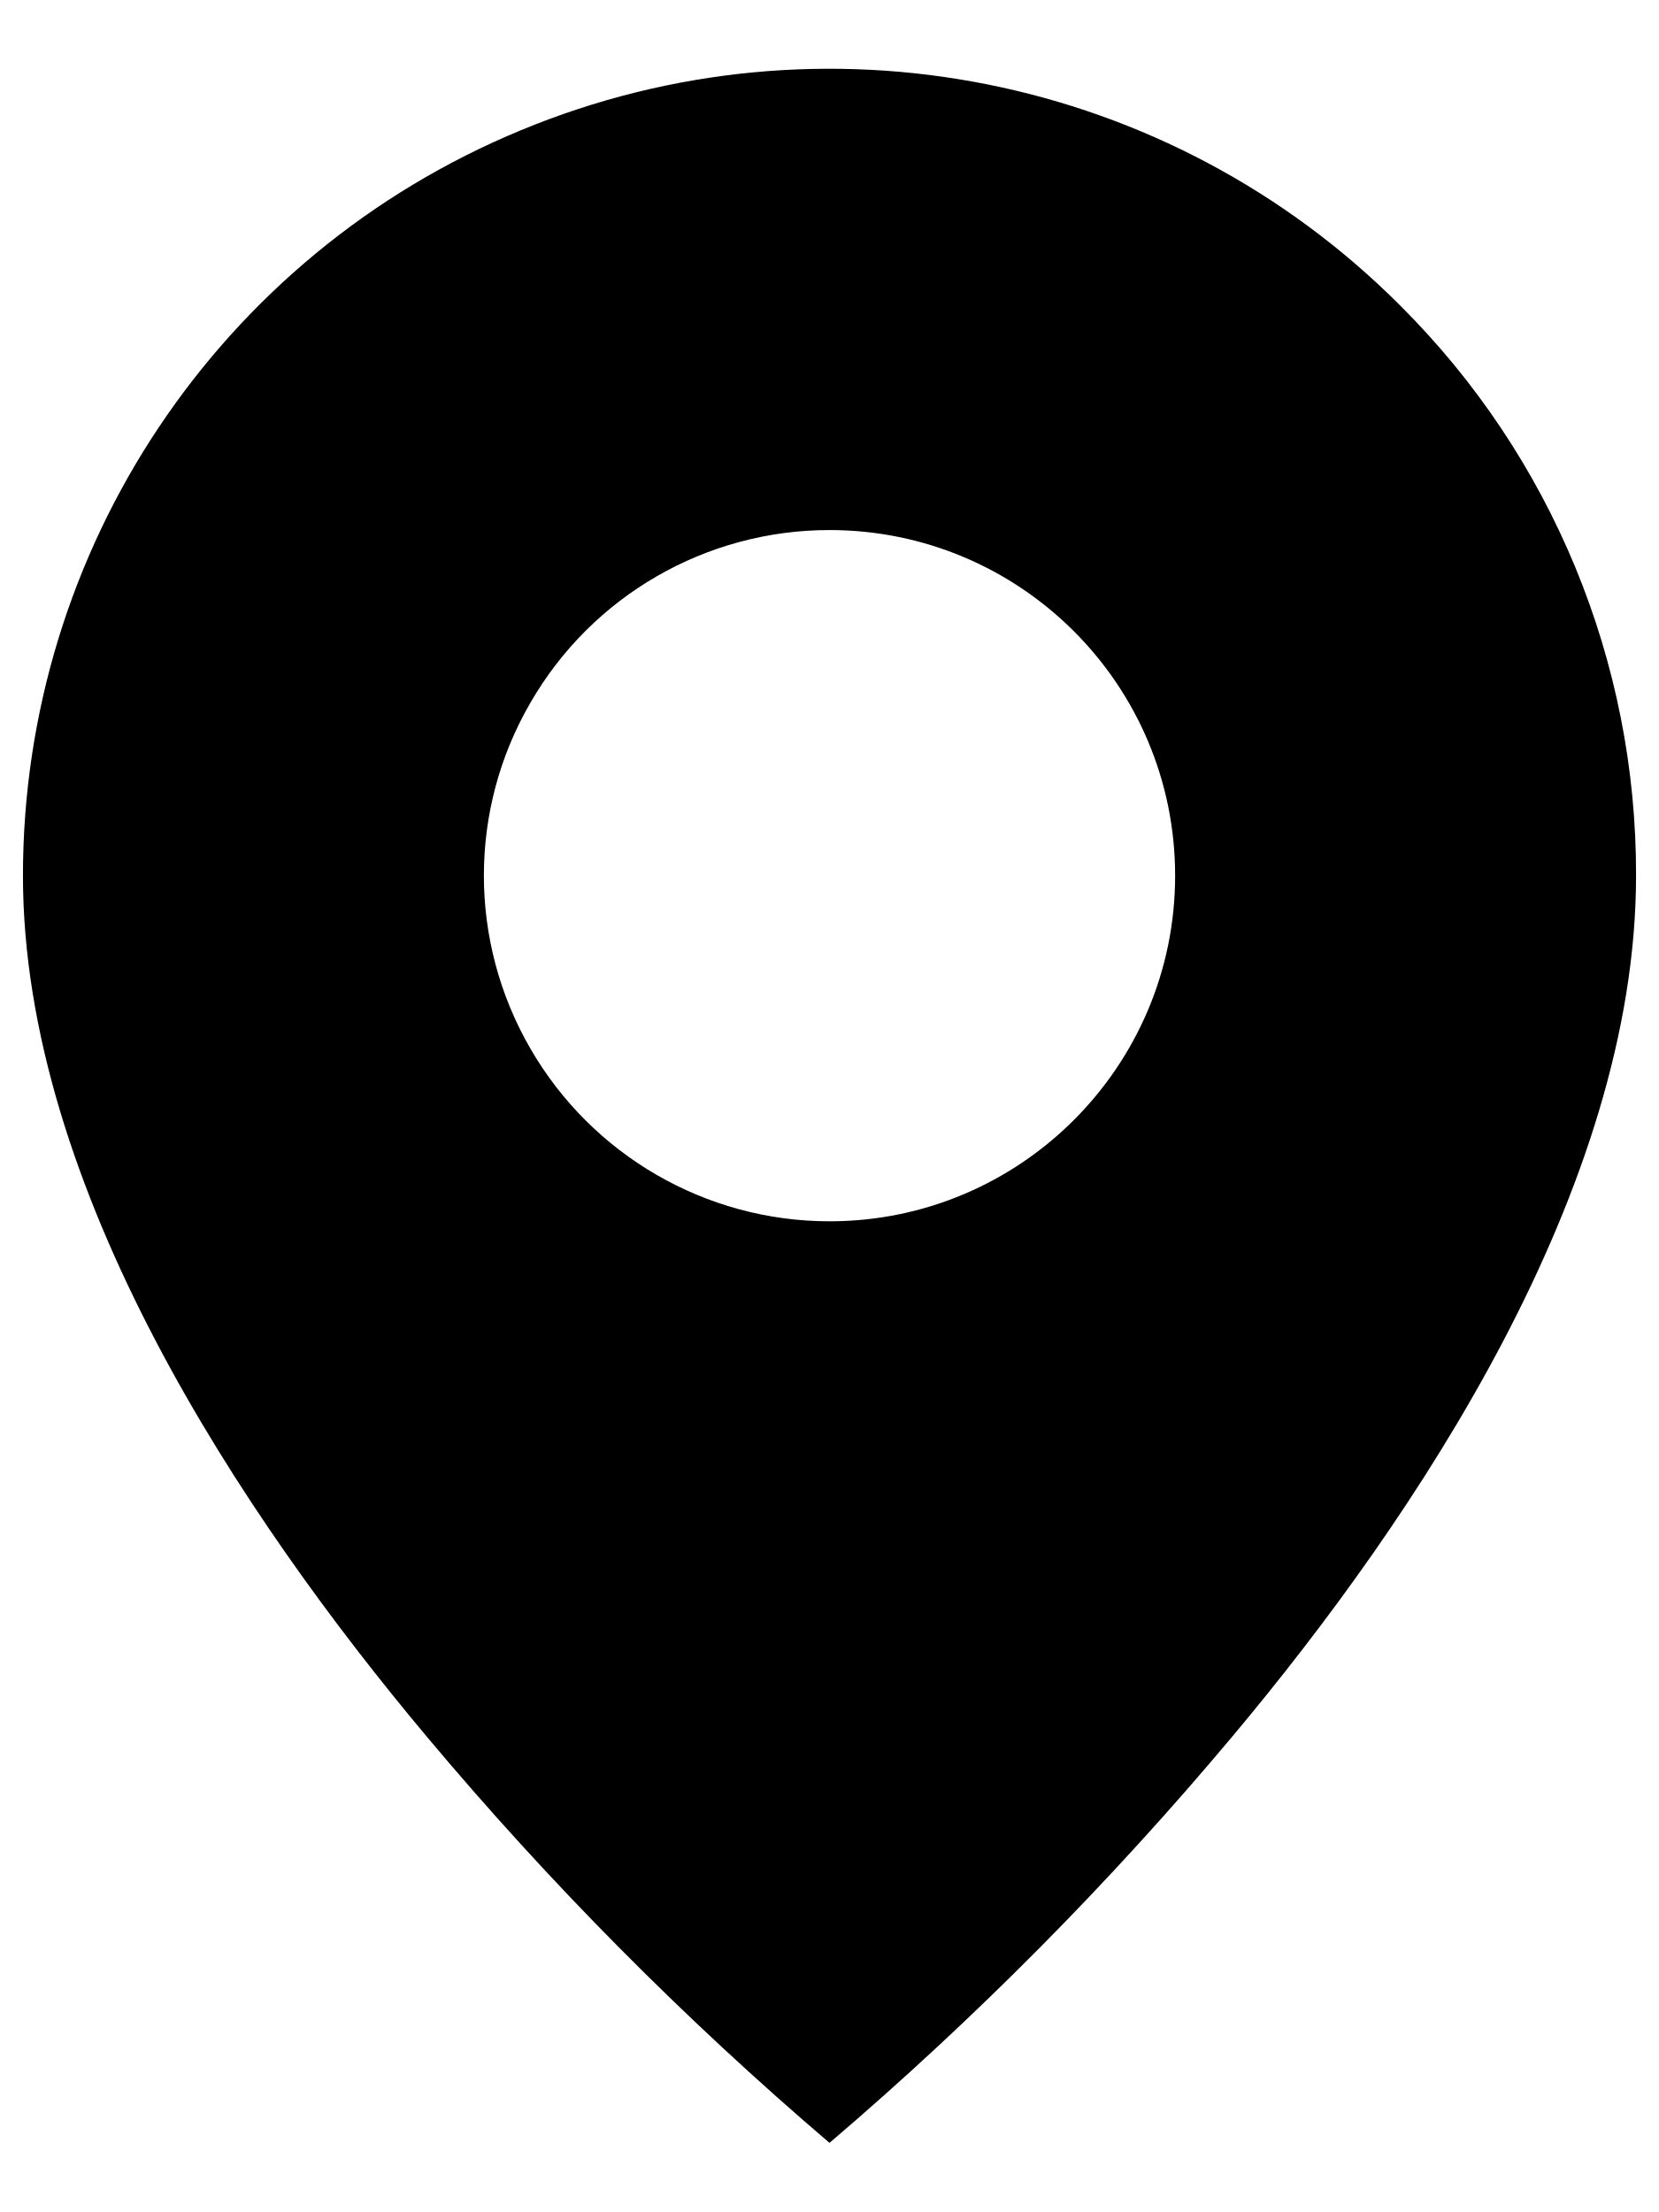
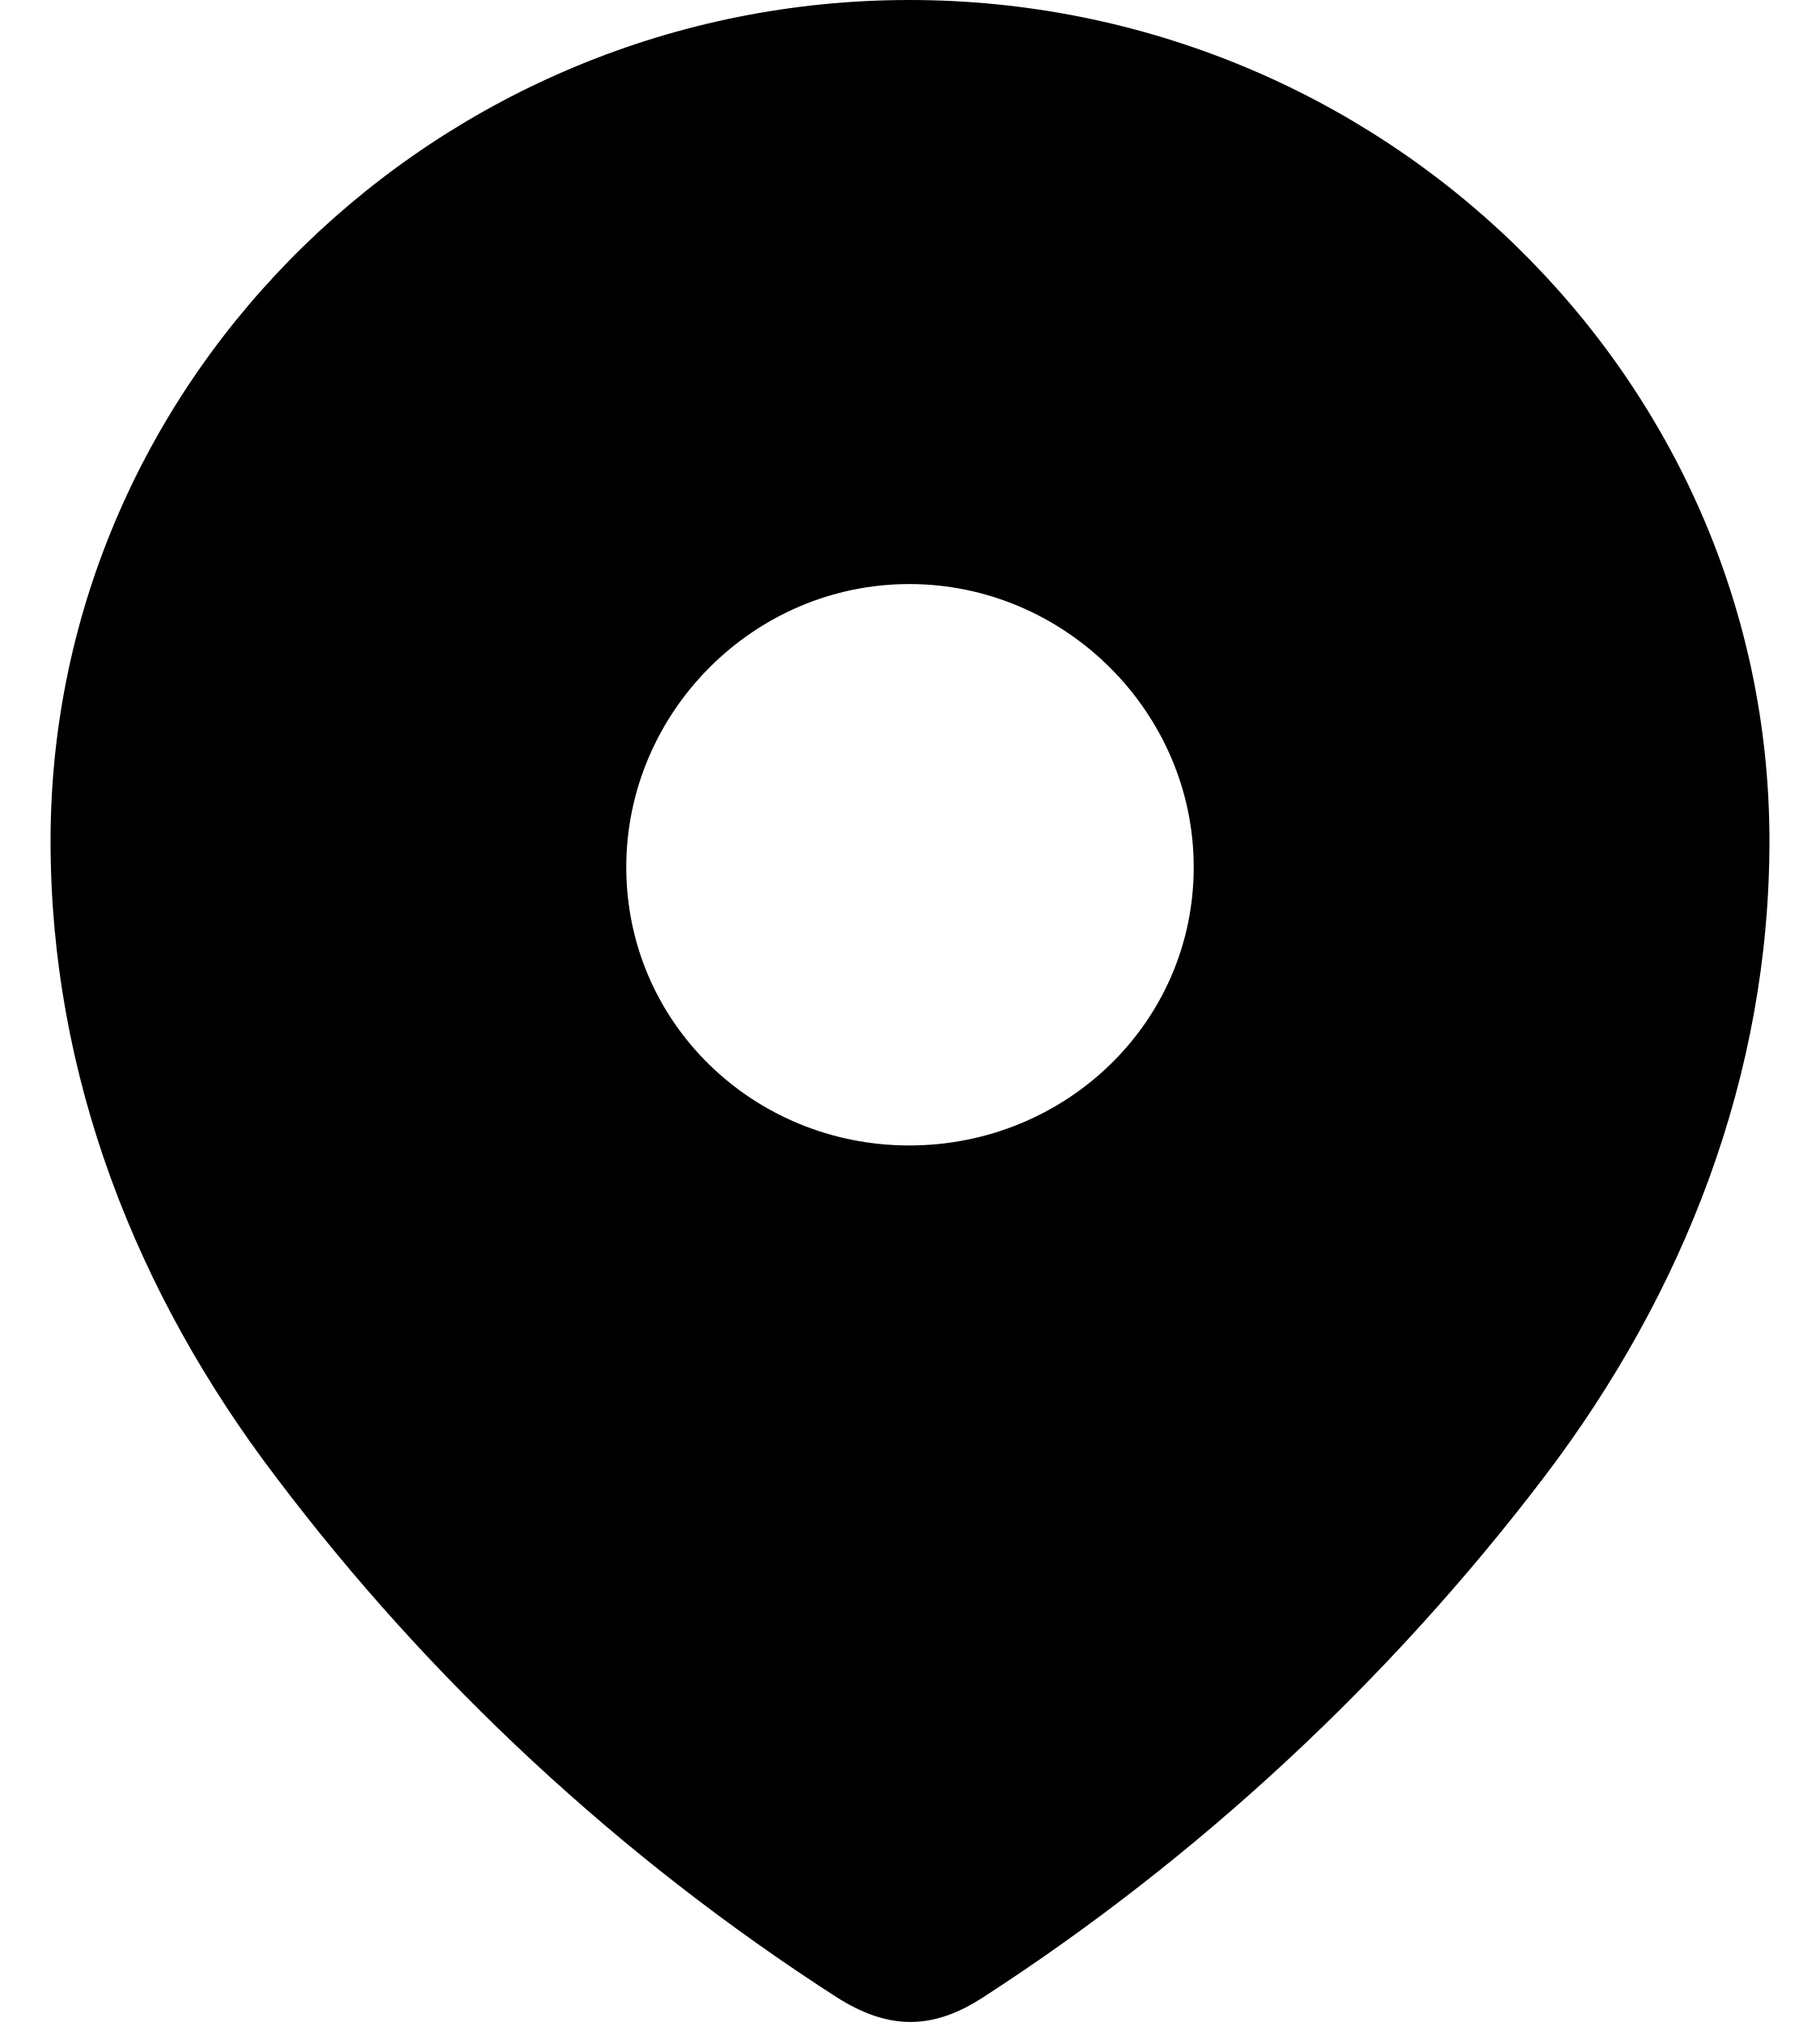
- <svg xmlns="http://www.w3.org/2000/svg" viewBox="0 0 6 8">
-   <path d="M3 7.75C2.474 7.301 1.986 6.809 1.542 6.279C0.875 5.483 0.083 4.297 0.083 3.167C0.083 1.986 0.793 0.922 1.884 0.471C2.974 0.019 4.229 0.269 5.063 1.104C5.612 1.65 5.919 2.393 5.917 3.167C5.917 4.297 5.125 5.483 4.458 6.279C4.014 6.809 3.526 7.301 3 7.75ZM3 1.917C2.553 1.917 2.141 2.155 1.918 2.542C1.694 2.928 1.694 3.405 1.918 3.792C2.141 4.178 2.553 4.417 3 4.417C3.69 4.417 4.25 3.857 4.25 3.167C4.25 2.476 3.69 1.917 3 1.917Z" />
+ <svg xmlns="http://www.w3.org/2000/svg" viewBox="0 0 18 20">
+   <path d="M0.5 8.318C0.5 3.718 4.344 0 8.993 0C13.656 0 17.5 3.718 17.5 8.318C17.5 10.636 16.657 12.788 15.27 14.612C13.739 16.623 11.852 18.377 9.729 19.752C9.243 20.07 8.804 20.094 8.27 19.752C6.135 18.377 4.248 16.623 2.731 14.612C1.342 12.788 0.5 10.636 0.5 8.318ZM6.194 8.577C6.194 10.118 7.452 11.33 8.993 11.33C10.536 11.33 11.806 10.118 11.806 8.577C11.806 7.048 10.536 5.777 8.993 5.777C7.452 5.777 6.194 7.048 6.194 8.577Z" />
</svg>
